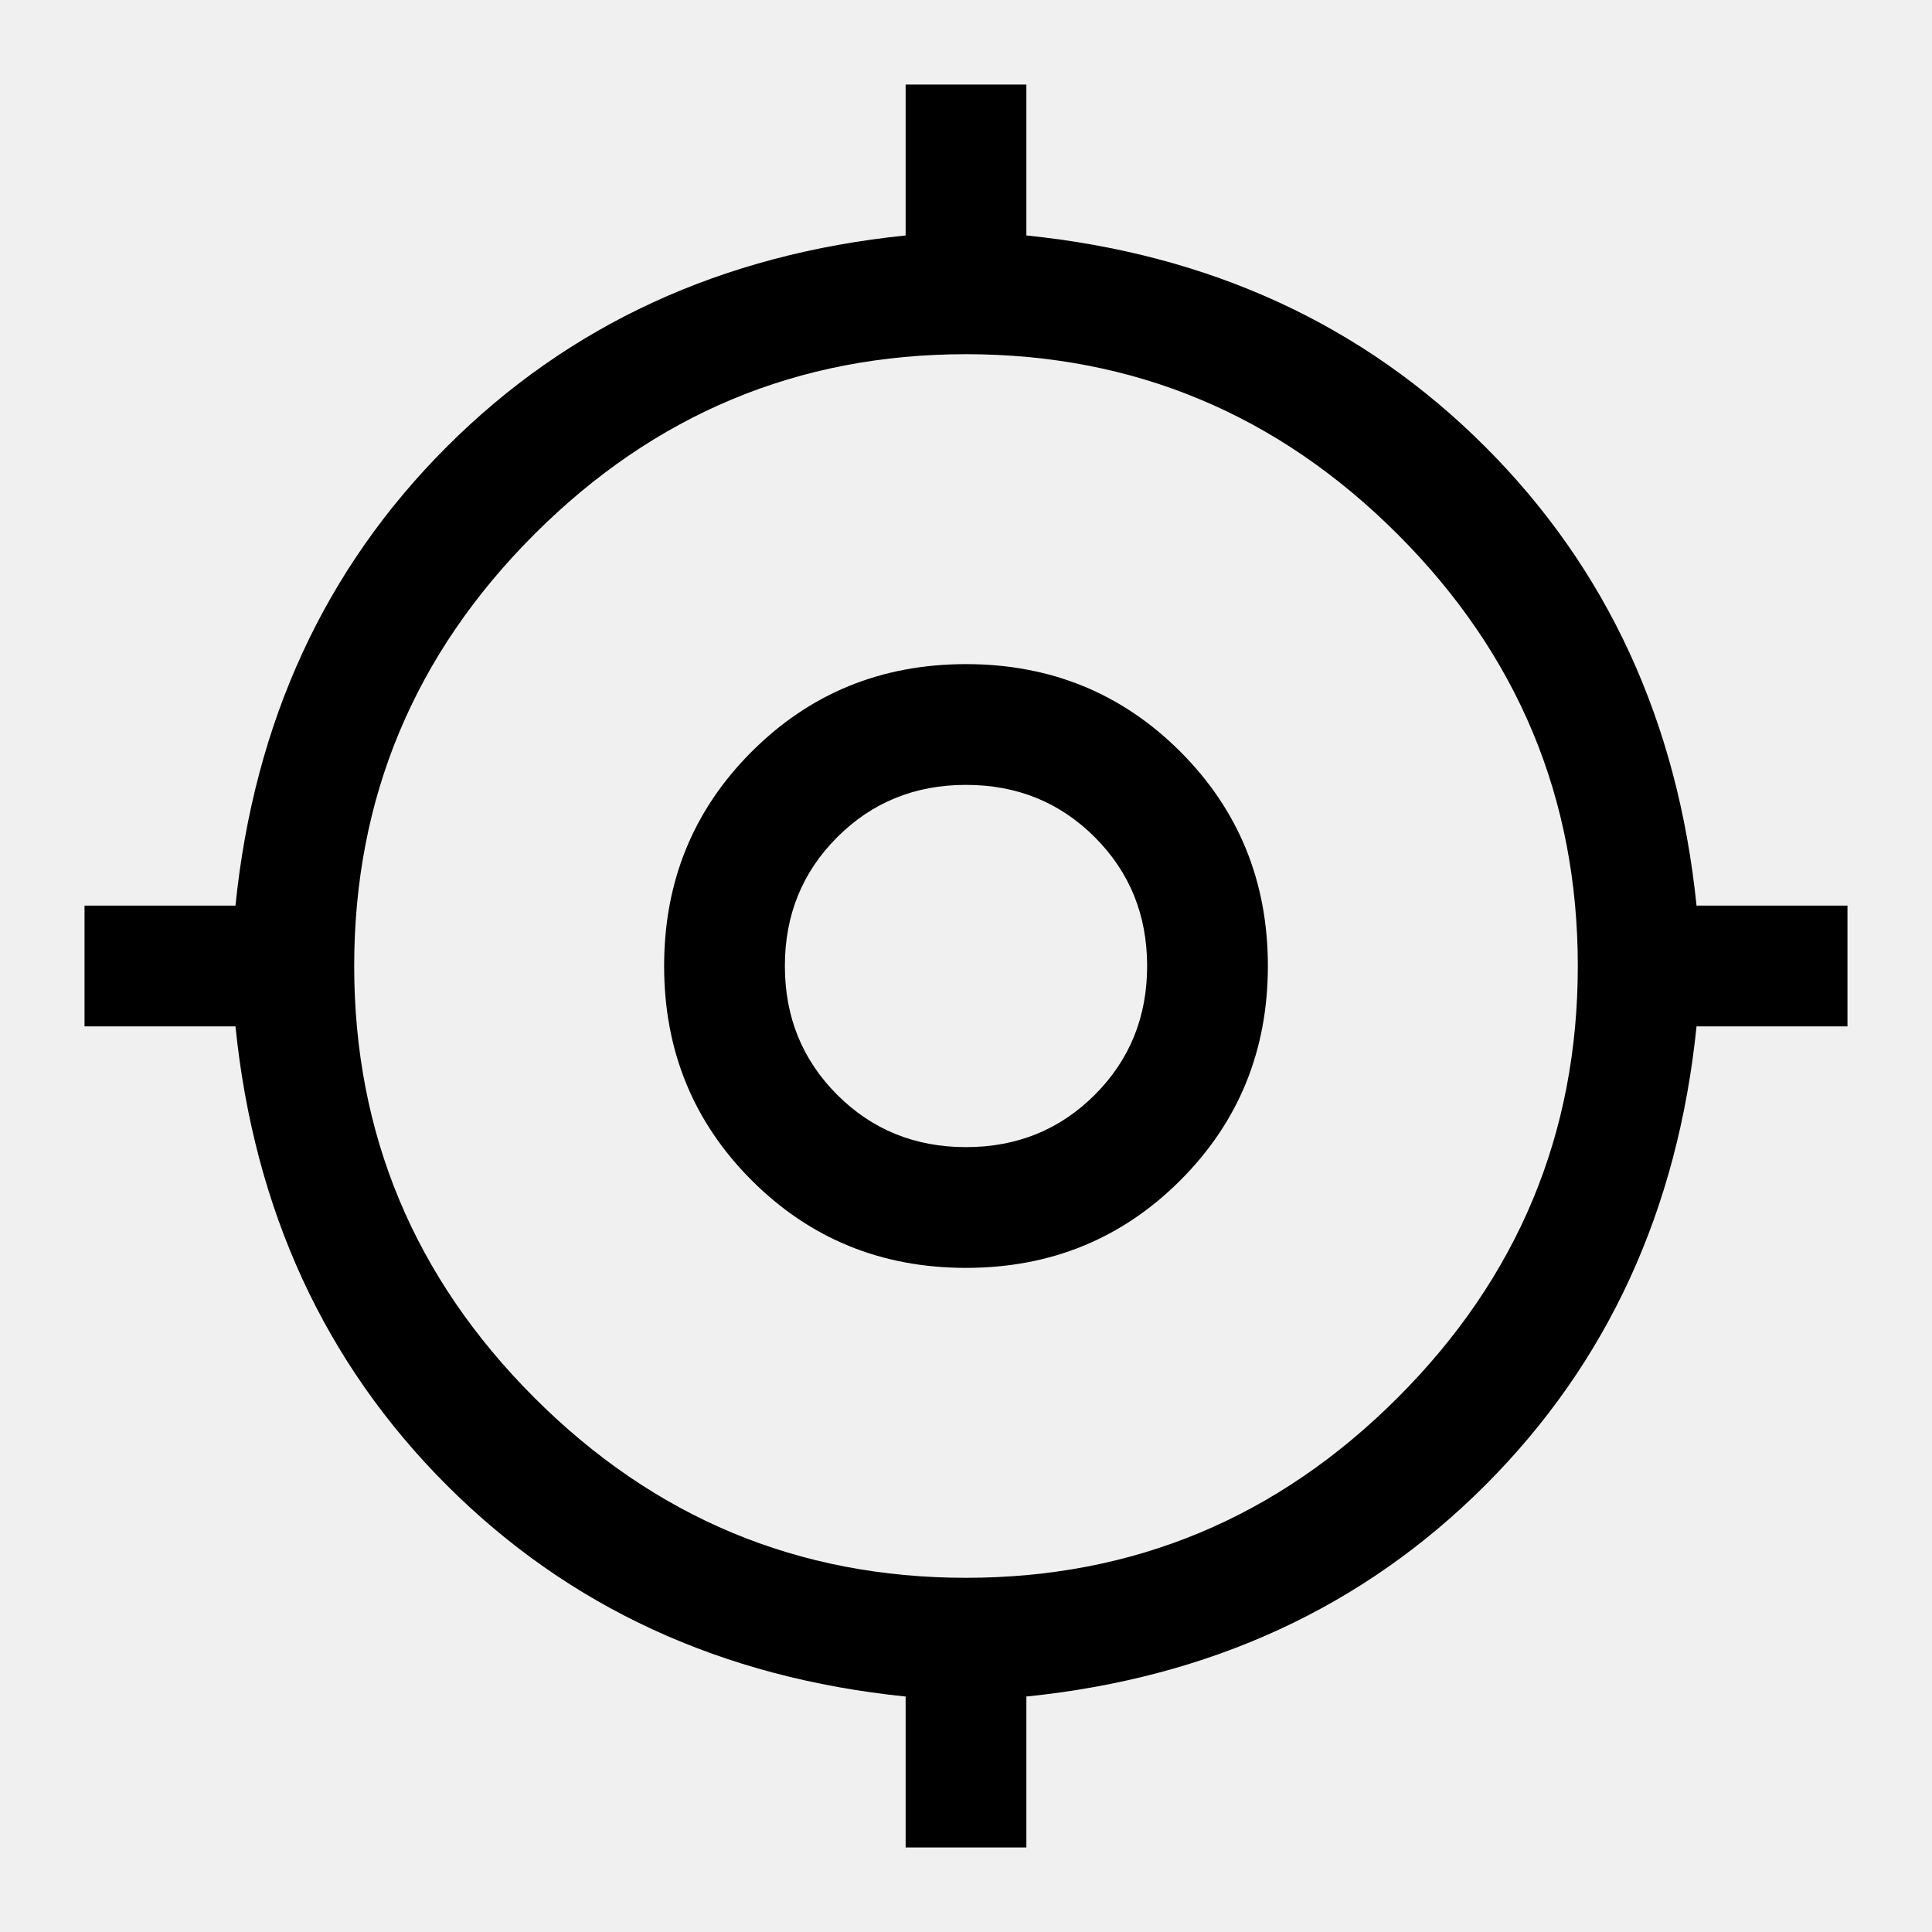
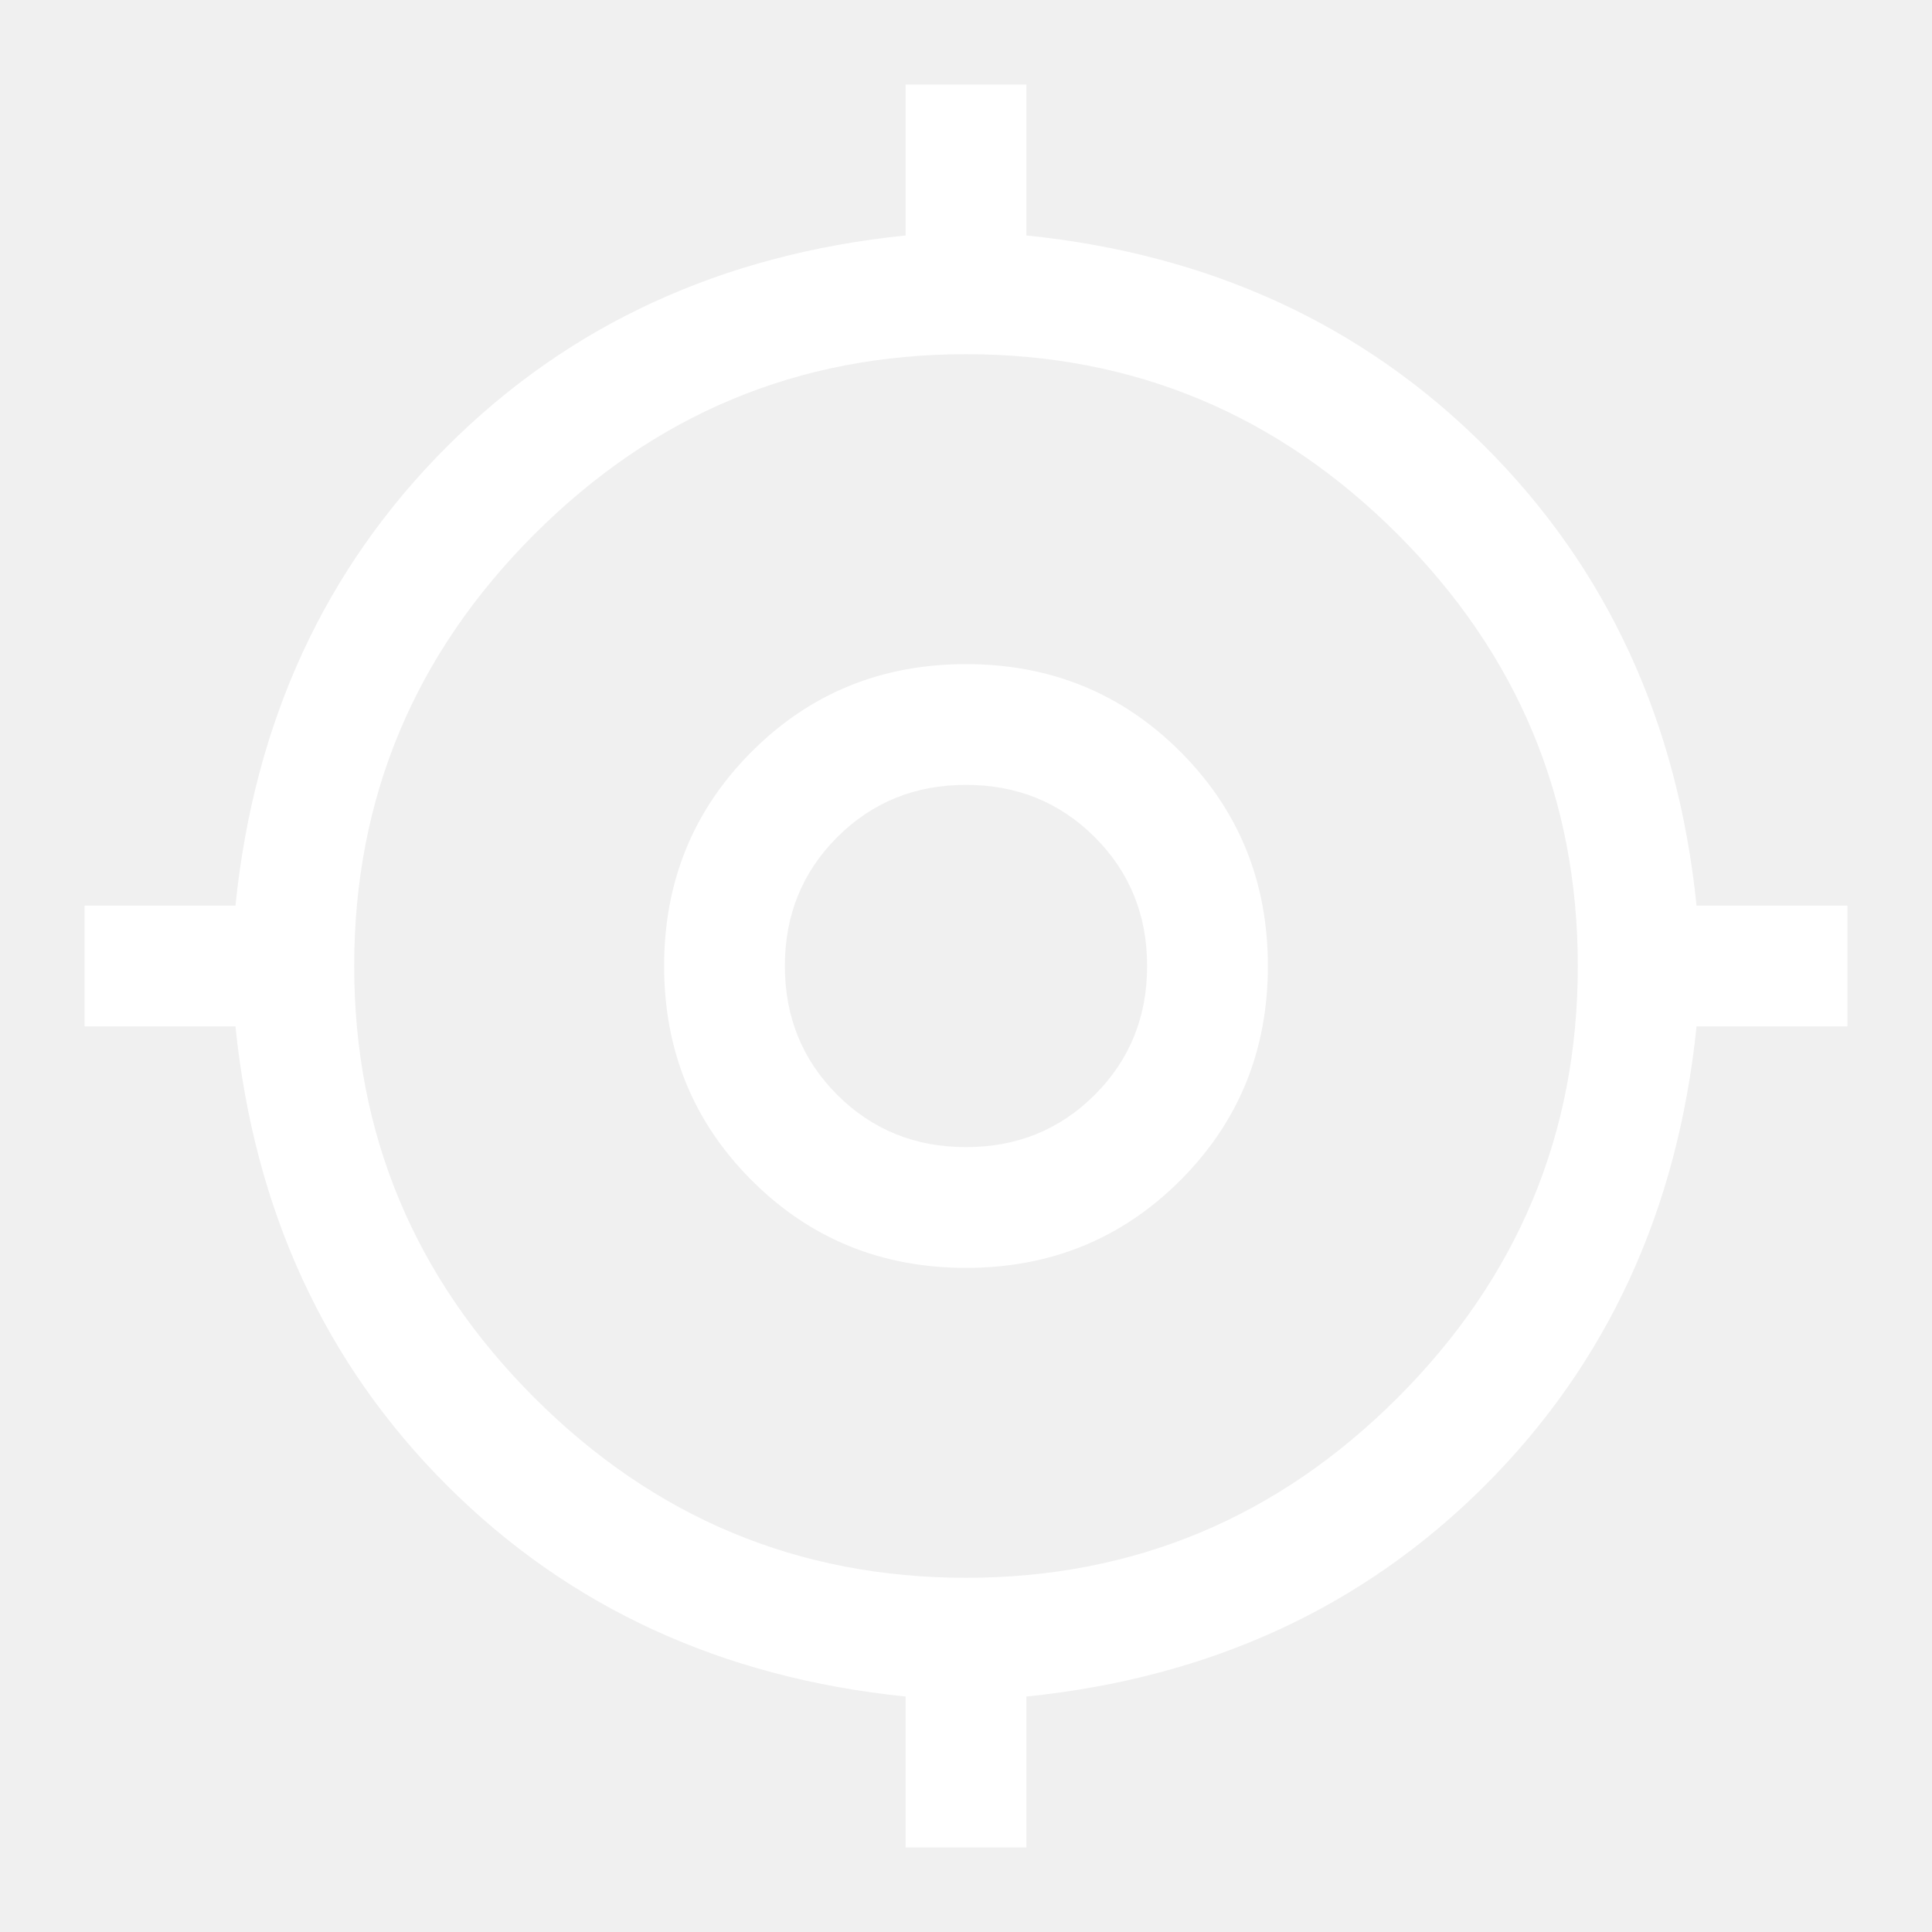
<svg xmlns="http://www.w3.org/2000/svg" height="48" viewBox="0 -960 960 960" width="48">
-   <path d="M450-42v-75q-137-14-228-105T117-450H42v-60h75q14-137 105-228t228-105v-75h60v75q137 14 228 105t105 228h75v60h-75q-14 137-105 228T510-117v75h-60Zm30-134q125 0 214.5-89.5T784-480q0-125-89.5-214.5T480-784q-125 0-214.5 89.5T176-480q0 125 89.5 214.5T480-176Zm0-154q-63 0-106.5-43.5T330-480q0-63 43.5-106.5T480-630q63 0 106.5 43.5T630-480q0 63-43.5 106.5T480-330Zm0-60q38 0 64-26t26-64q0-38-26-64t-64-26q-38 0-64 26t-26 64q0 38 26 64t64 26Zm0-90Z" />
+   <path fill="white" d="M450-42v-75q-137-14-228-105T117-450H42v-60h75q14-137 105-228t228-105v-75h60v75q137 14 228 105t105 228h75v60h-75q-14 137-105 228T510-117v75h-60Zm30-134q125 0 214.5-89.5T784-480q0-125-89.5-214.5T480-784q-125 0-214.5 89.5T176-480q0 125 89.5 214.5T480-176Zm0-154q-63 0-106.5-43.5T330-480q0-63 43.5-106.5T480-630q63 0 106.5 43.5T630-480q0 63-43.5 106.5T480-330Zm0-60q38 0 64-26t26-64q0-38-26-64t-64-26q-38 0-64 26t-26 64q0 38 26 64t64 26Zm0-90Z" />
</svg>
